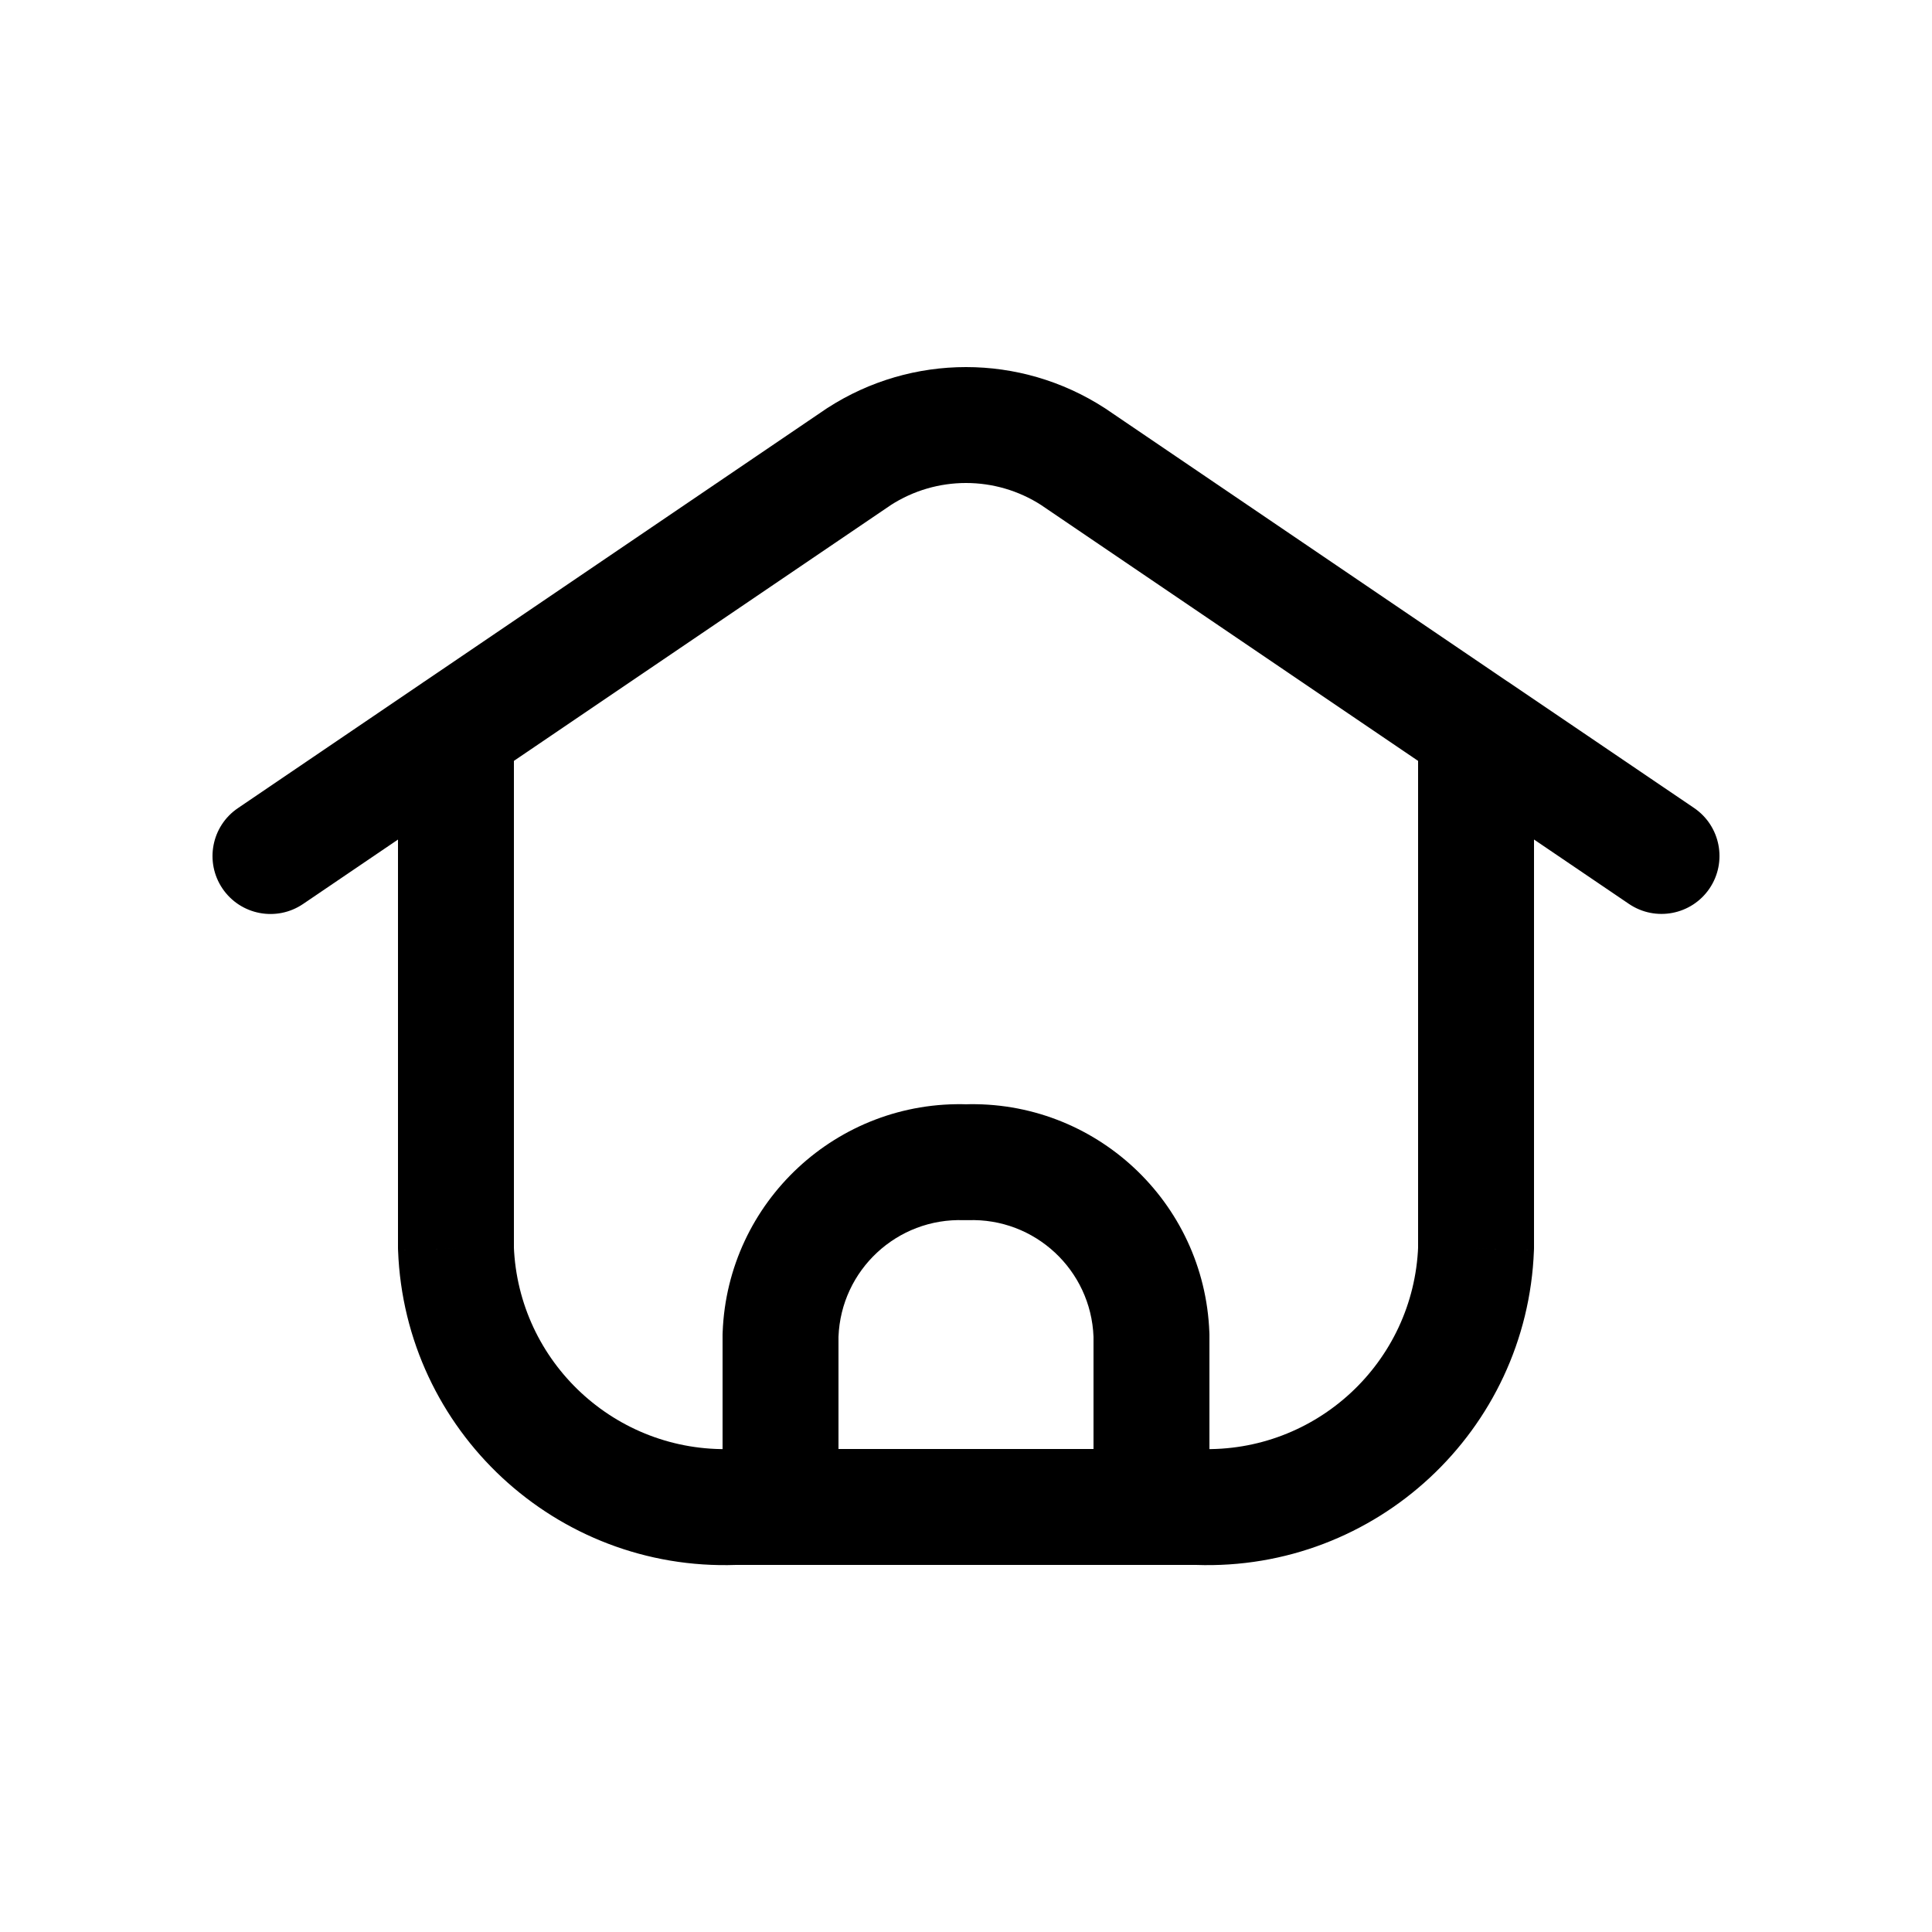
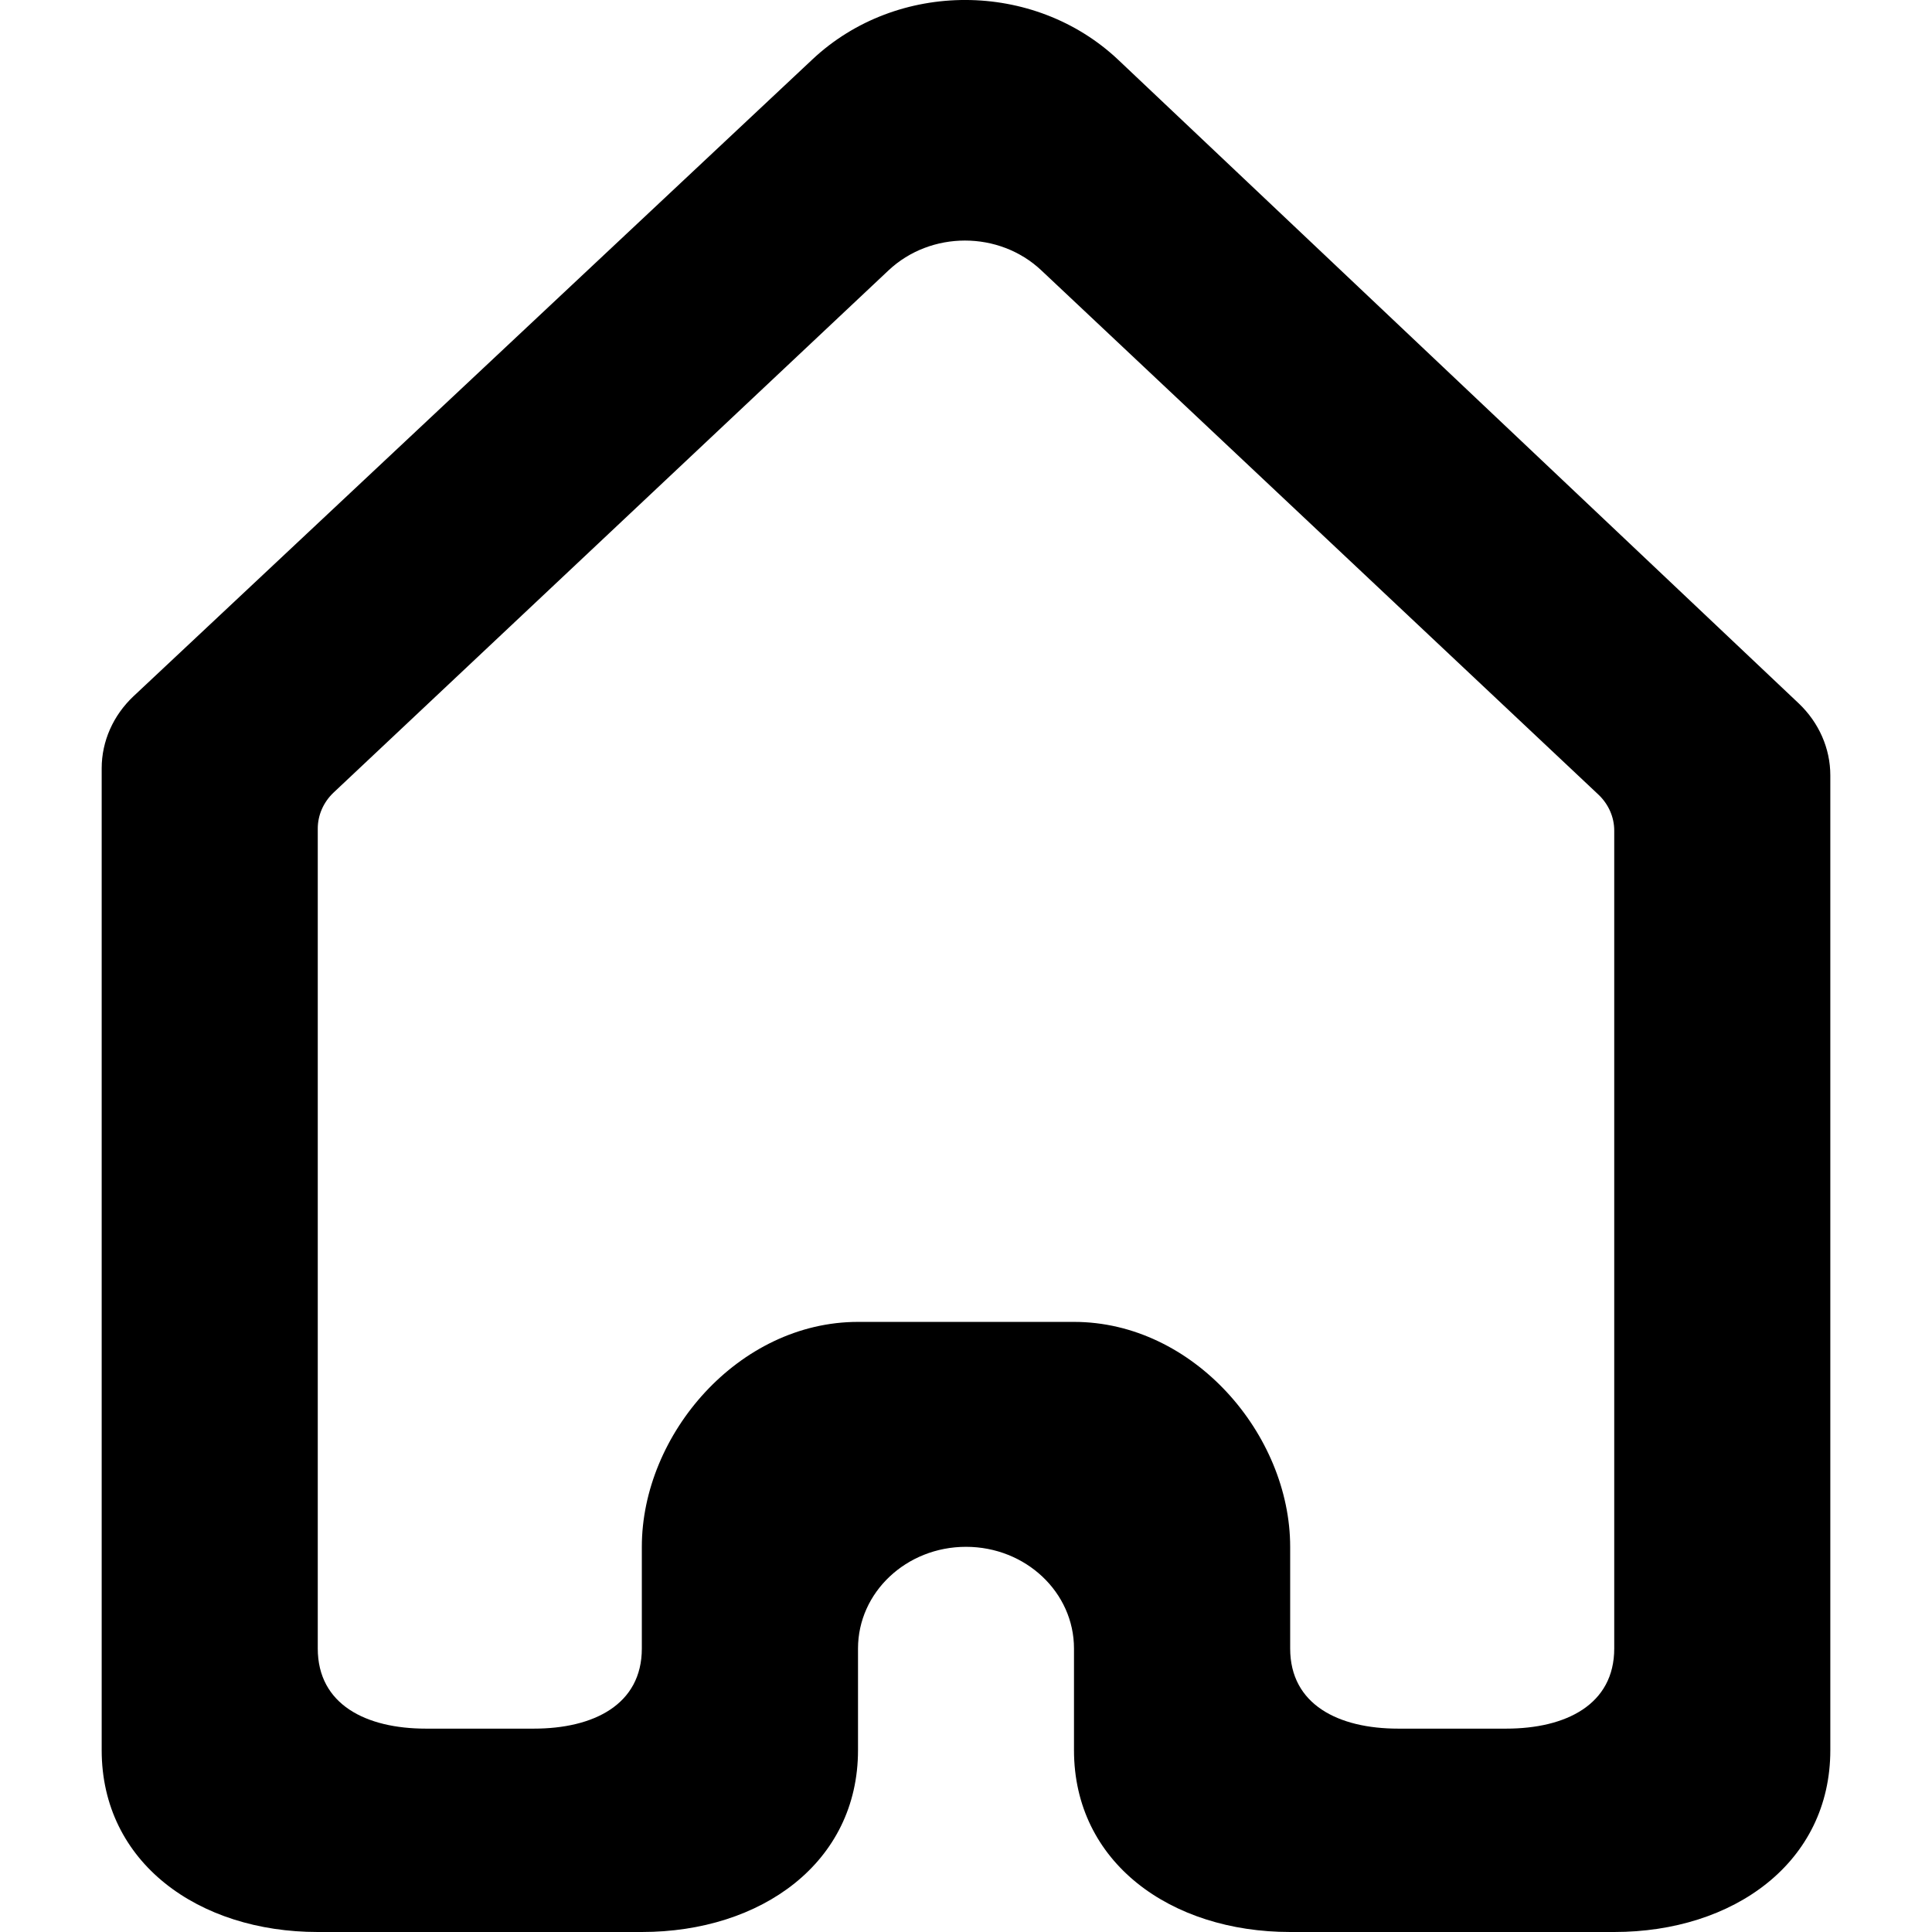
- <svg xmlns="http://www.w3.org/2000/svg" width="800px" height="800px" viewBox="0 -0.5 25 25" fill="none">
-   <path d="M9.35 19C9.35 19.414 9.686 19.75 10.1 19.75C10.514 19.75 10.85 19.414 10.85 19H9.35ZM10.1 16.769L9.351 16.74C9.35 16.75 9.35 16.759 9.35 16.769H10.1ZM12.5 14.539L12.474 15.289C12.491 15.289 12.509 15.289 12.526 15.289L12.5 14.539ZM14.9 16.769H15.65C15.65 16.759 15.65 16.75 15.649 16.74L14.9 16.769ZM14.15 19C14.15 19.414 14.486 19.75 14.9 19.75C15.314 19.75 15.65 19.414 15.65 19H14.15ZM10.1 18.25C9.686 18.25 9.35 18.586 9.35 19C9.35 19.414 9.686 19.75 10.1 19.75V18.25ZM14.9 19.75C15.314 19.75 15.65 19.414 15.65 19C15.65 18.586 15.314 18.25 14.9 18.25V19.75ZM10.1 19.75C10.514 19.75 10.85 19.414 10.85 19C10.85 18.586 10.514 18.25 10.1 18.25V19.75ZM9.5 19V18.25C9.491 18.25 9.482 18.25 9.474 18.25L9.5 19ZM5.9 15.654H5.15C5.15 15.664 5.15 15.673 5.151 15.682L5.9 15.654ZM6.65 8.948C6.65 8.534 6.314 8.198 5.9 8.198C5.486 8.198 5.15 8.534 5.15 8.948H6.65ZM3.079 9.957C2.736 10.189 2.647 10.655 2.879 10.998C3.112 11.341 3.578 11.43 3.921 11.198L3.079 9.957ZM6.321 9.569C6.664 9.336 6.753 8.87 6.521 8.527C6.288 8.184 5.822 8.095 5.479 8.328L6.321 9.569ZM5.479 8.328C5.136 8.56 5.047 9.027 5.279 9.369C5.512 9.712 5.978 9.801 6.321 9.569L5.479 8.328ZM11.116 5.408L10.709 4.778C10.704 4.781 10.7 4.784 10.695 4.787L11.116 5.408ZM13.884 5.408L14.305 4.787C14.3 4.784 14.296 4.781 14.291 4.778L13.884 5.408ZM18.679 9.569C19.022 9.801 19.488 9.712 19.721 9.369C19.953 9.027 19.864 8.56 19.521 8.328L18.679 9.569ZM14.9 18.25C14.486 18.25 14.15 18.586 14.15 19C14.15 19.414 14.486 19.75 14.9 19.75V18.25ZM15.5 19L15.526 18.25C15.518 18.25 15.509 18.25 15.5 18.25V19ZM19.1 15.654L19.849 15.682C19.85 15.673 19.85 15.664 19.85 15.654L19.1 15.654ZM19.85 8.948C19.85 8.534 19.514 8.198 19.1 8.198C18.686 8.198 18.35 8.534 18.35 8.948H19.85ZM21.079 11.197C21.422 11.429 21.888 11.34 22.121 10.997C22.353 10.654 22.264 10.188 21.921 9.955L21.079 11.197ZM19.521 8.327C19.178 8.095 18.712 8.184 18.479 8.527C18.247 8.87 18.336 9.336 18.679 9.569L19.521 8.327ZM10.85 19V16.769H9.35V19H10.85ZM10.85 16.798C10.883 15.933 11.609 15.258 12.474 15.289L12.526 13.79C10.835 13.73 9.415 15.05 9.351 16.74L10.85 16.798ZM12.526 15.289C13.391 15.258 14.117 15.933 14.15 16.798L15.649 16.74C15.585 15.05 14.165 13.73 12.474 13.79L12.526 15.289ZM14.15 16.769V19H15.65V16.769H14.15ZM10.1 19.75H14.9V18.25H10.1V19.75ZM10.1 18.25H9.5V19.75H10.1V18.25ZM9.474 18.25C7.97 18.303 6.706 17.129 6.649 15.626L5.151 15.682C5.239 18.012 7.196 19.832 9.526 19.75L9.474 18.25ZM6.65 15.654V8.948H5.15V15.654H6.65ZM3.921 11.198L6.321 9.569L5.479 8.328L3.079 9.957L3.921 11.198ZM6.321 9.569L11.537 6.029L10.695 4.787L5.479 8.328L6.321 9.569ZM11.523 6.038C12.118 5.654 12.882 5.654 13.477 6.038L14.291 4.778C13.201 4.074 11.799 4.074 10.709 4.778L11.523 6.038ZM13.463 6.029L18.679 9.569L19.521 8.328L14.305 4.787L13.463 6.029ZM14.9 19.75H15.5V18.25H14.9V19.75ZM15.474 19.75C17.804 19.832 19.761 18.012 19.849 15.682L18.351 15.626C18.294 17.129 17.03 18.303 15.526 18.25L15.474 19.75ZM19.85 15.654V8.948H18.35V15.654H19.85ZM21.921 9.955L19.521 8.327L18.679 9.569L21.079 11.197L21.921 9.955Z" fill="#000000" />
+ <svg xmlns="http://www.w3.org/2000/svg" width="800px" height="800px" viewBox="-1 0 19 19" version="1.1">
+   <defs>
+ 
+ </defs>
+   <g id="Page-1" stroke="none" stroke-width="1" fill="none" fill-rule="evenodd">
+     <g id="Dribbble-Light-Preview" transform="translate(-341, -720)" fill="#000000">
+       <g id="icons" transform="translate(56, 160)">
+         <path d="M299.875,576.212 C299.875,576.764 299.399,577 298.812,577 L297.75,577 C297.163,577 296.688,576.764 296.688,576.212 L296.688,575.212 C296.688,574.107 295.737,573 294.562,573 L292.438,573 C291.263,573 290.312,574.107 290.312,575.212 L290.312,576.212 C290.312,576.764 289.837,577 289.25,577 L288.188,577 C287.601,577 287.125,576.764 287.125,576.212 L287.125,568.149 C287.125,568.016 287.181,567.889 287.28,567.795 L292.738,562.659 C293.154,562.268 293.826,562.268 294.241,562.659 L299.72,567.815 C299.819,567.909 299.875,568.036 299.875,568.168 L299.875,576.212 Z M302,567.625 C302,567.36 301.888,567.107 301.691,566.919 L294.998,560.589 C294.169,559.806 292.823,559.803 291.991,560.583 L285.312,566.848 C285.113,567.036 285,567.29 285,567.556 L285,577.212 C285,578.317 285.951,579 287.125,579 L290.312,579 C291.487,579 292.438,578.317 292.438,577.212 L292.438,576.212 C292.438,575.66 292.913,575.212 293.5,575.212 C294.087,575.212 294.562,575.66 294.562,576.212 L294.562,577.212 C294.562,578.317 295.513,579 296.688,579 L299.875,579 C301.049,579 302,578.317 302,577.212 L302,567.625 Z" id="home-[#1393]">
+ 
+ </path>
+       </g>
+     </g>
+   </g>
</svg>
